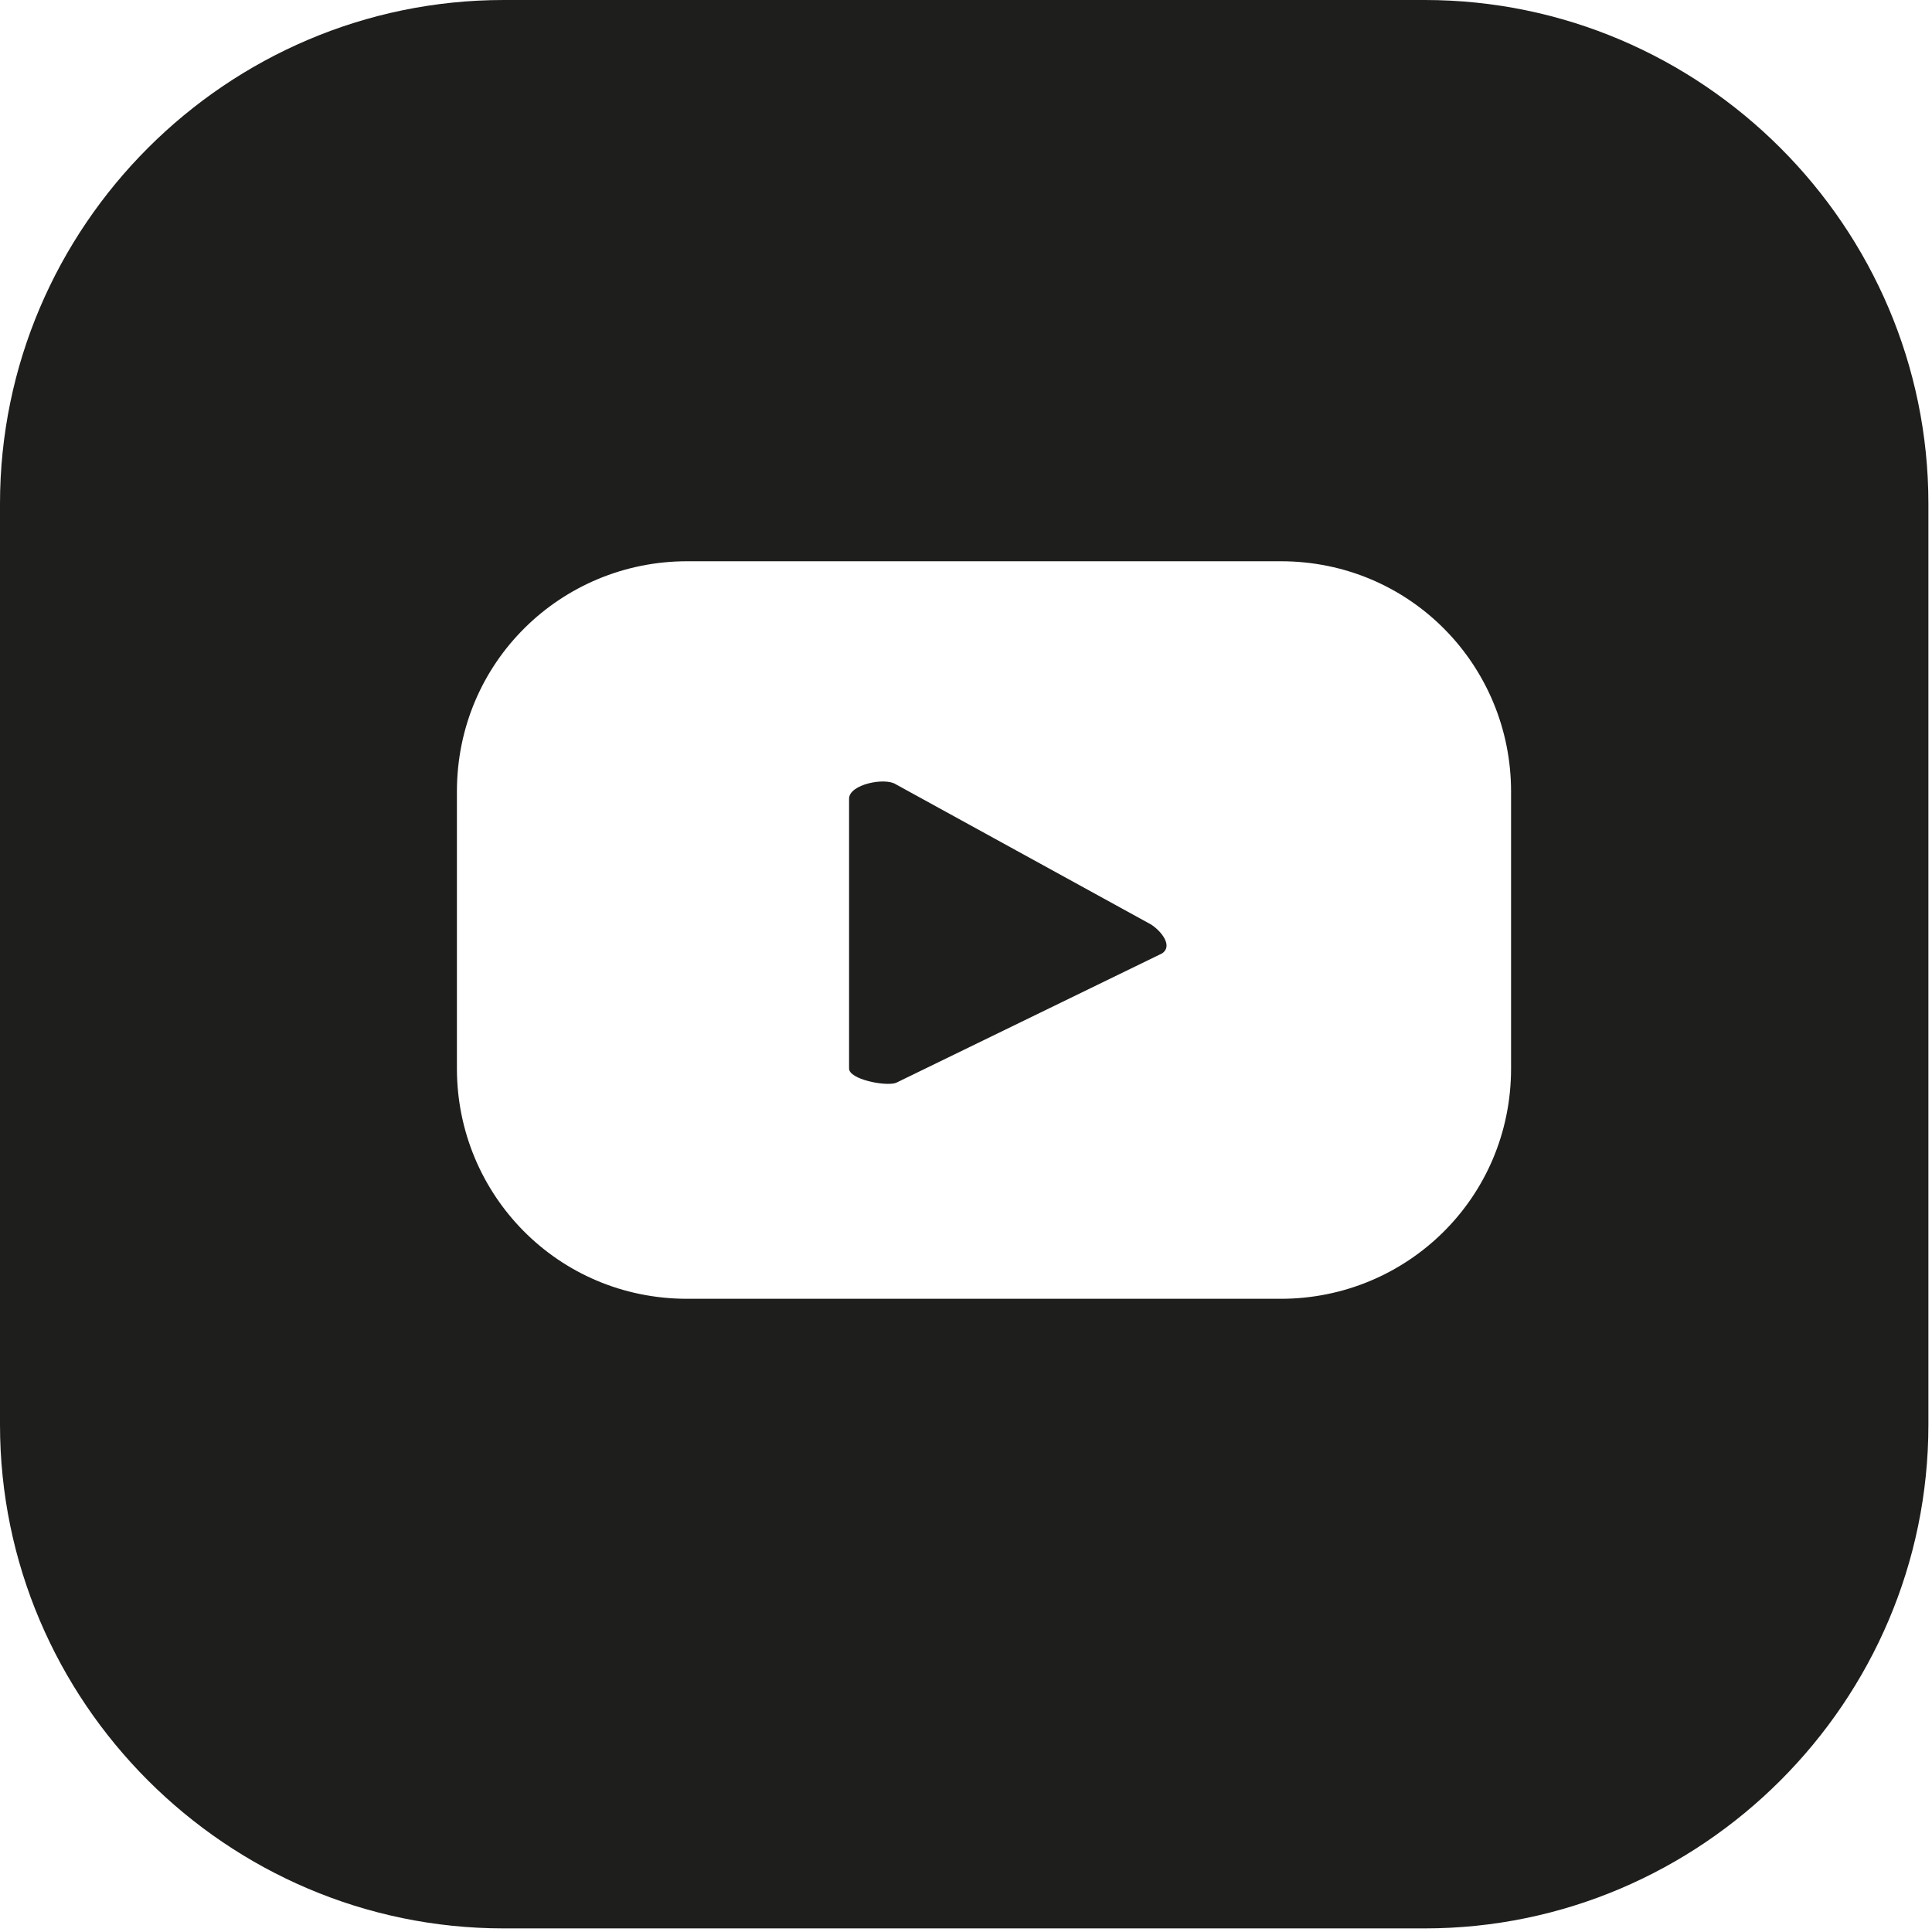
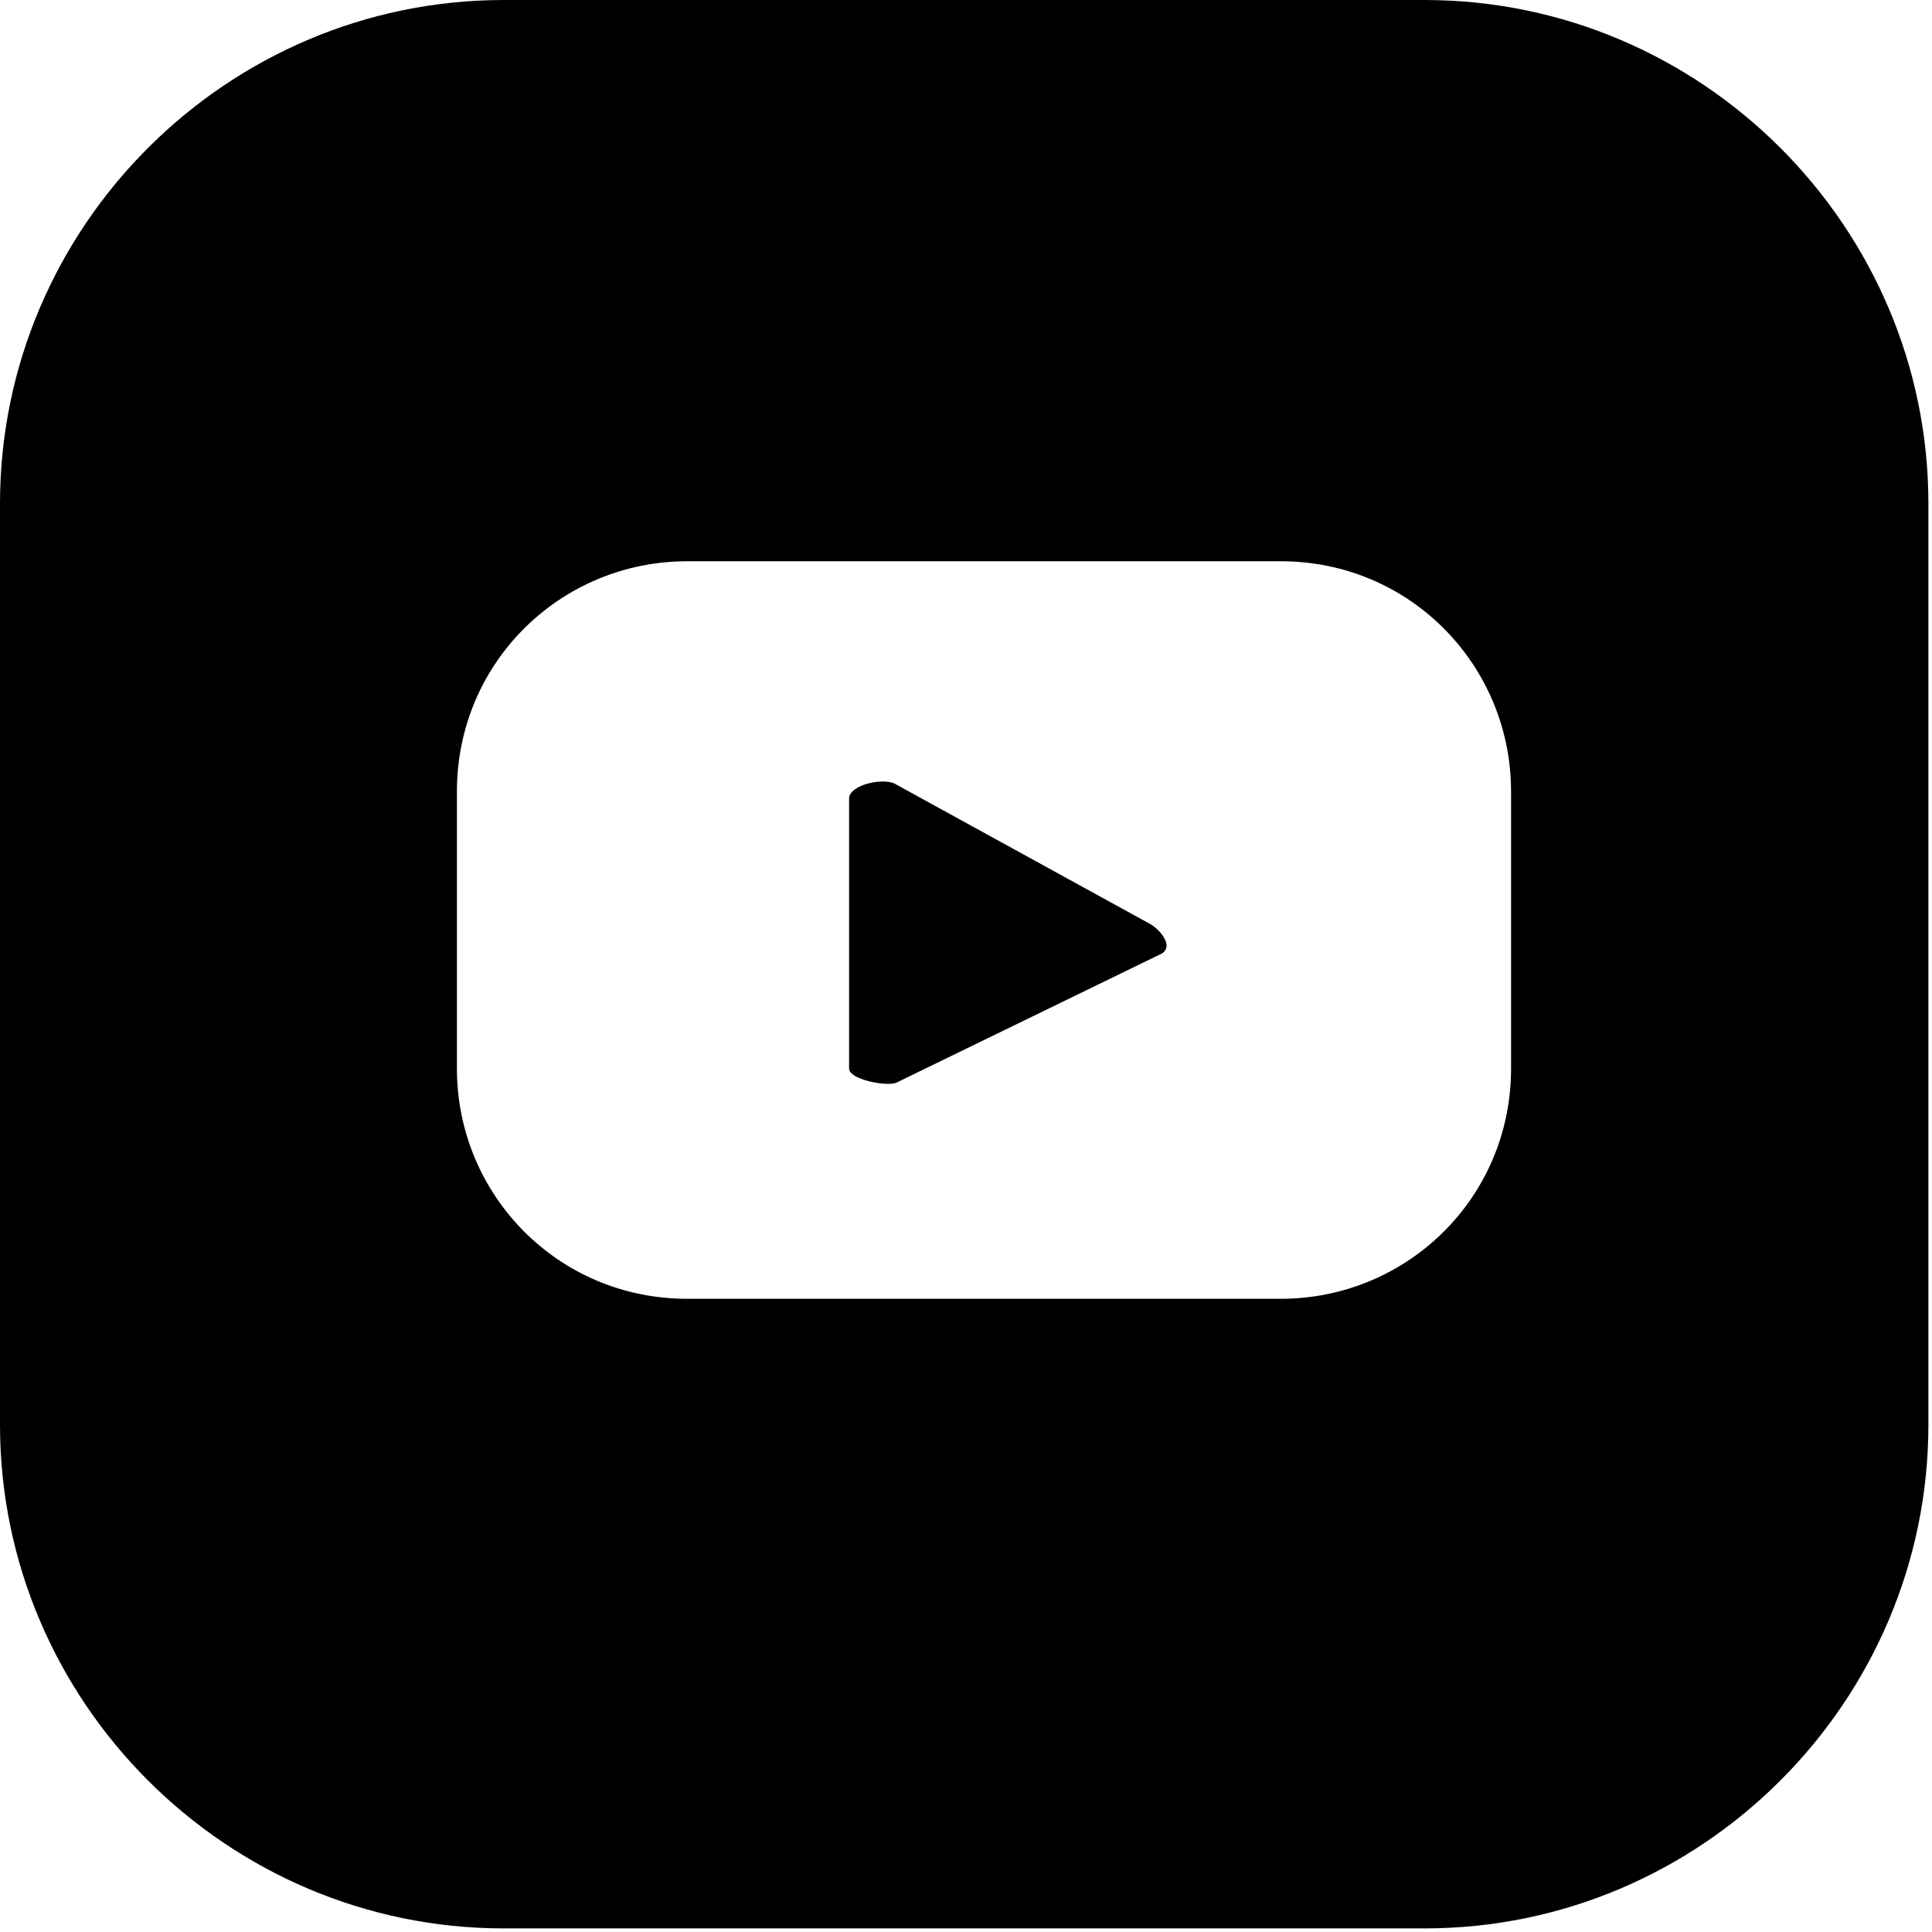
<svg xmlns="http://www.w3.org/2000/svg" version="1.1" id="katman_2" x="0px" y="0px" viewBox="0 0 53.7 53.7" style="enable-background:new 0 0 53.7 53.7;" xml:space="preserve">
-   <style type="text/css">
- 	.st0{fill:#1E1E1C;}
- </style>
  <g id="katman_1">
    <path class="st0" d="M39.6,0H14C6.3,0,0,6.3,0,14v25.6c0,7.7,6.3,14,14,14h25.6c7.7,0,14-6.3,14-14V14C53.6,6.3,47.3,0,39.6,0   L39.6,0z M42,29.7c0,3.6-2.9,6.4-6.4,6.4H19.1c-3.6,0-6.4-2.9-6.4-6.4V22c0-3.6,2.9-6.4,6.4-6.4h16.5c3.6,0,6.4,2.9,6.4,6.4   L42,29.7L42,29.7z" />
    <path class="st0" d="M24.9,21.8c-0.3-0.2-1.3,0-1.3,0.4v7.5c0,0.3,1,0.5,1.3,0.4l7.4-3.6c0.3-0.2,0-0.6-0.3-0.8   C32,25.7,24.9,21.8,24.9,21.8z" />
  </g>
</svg>
